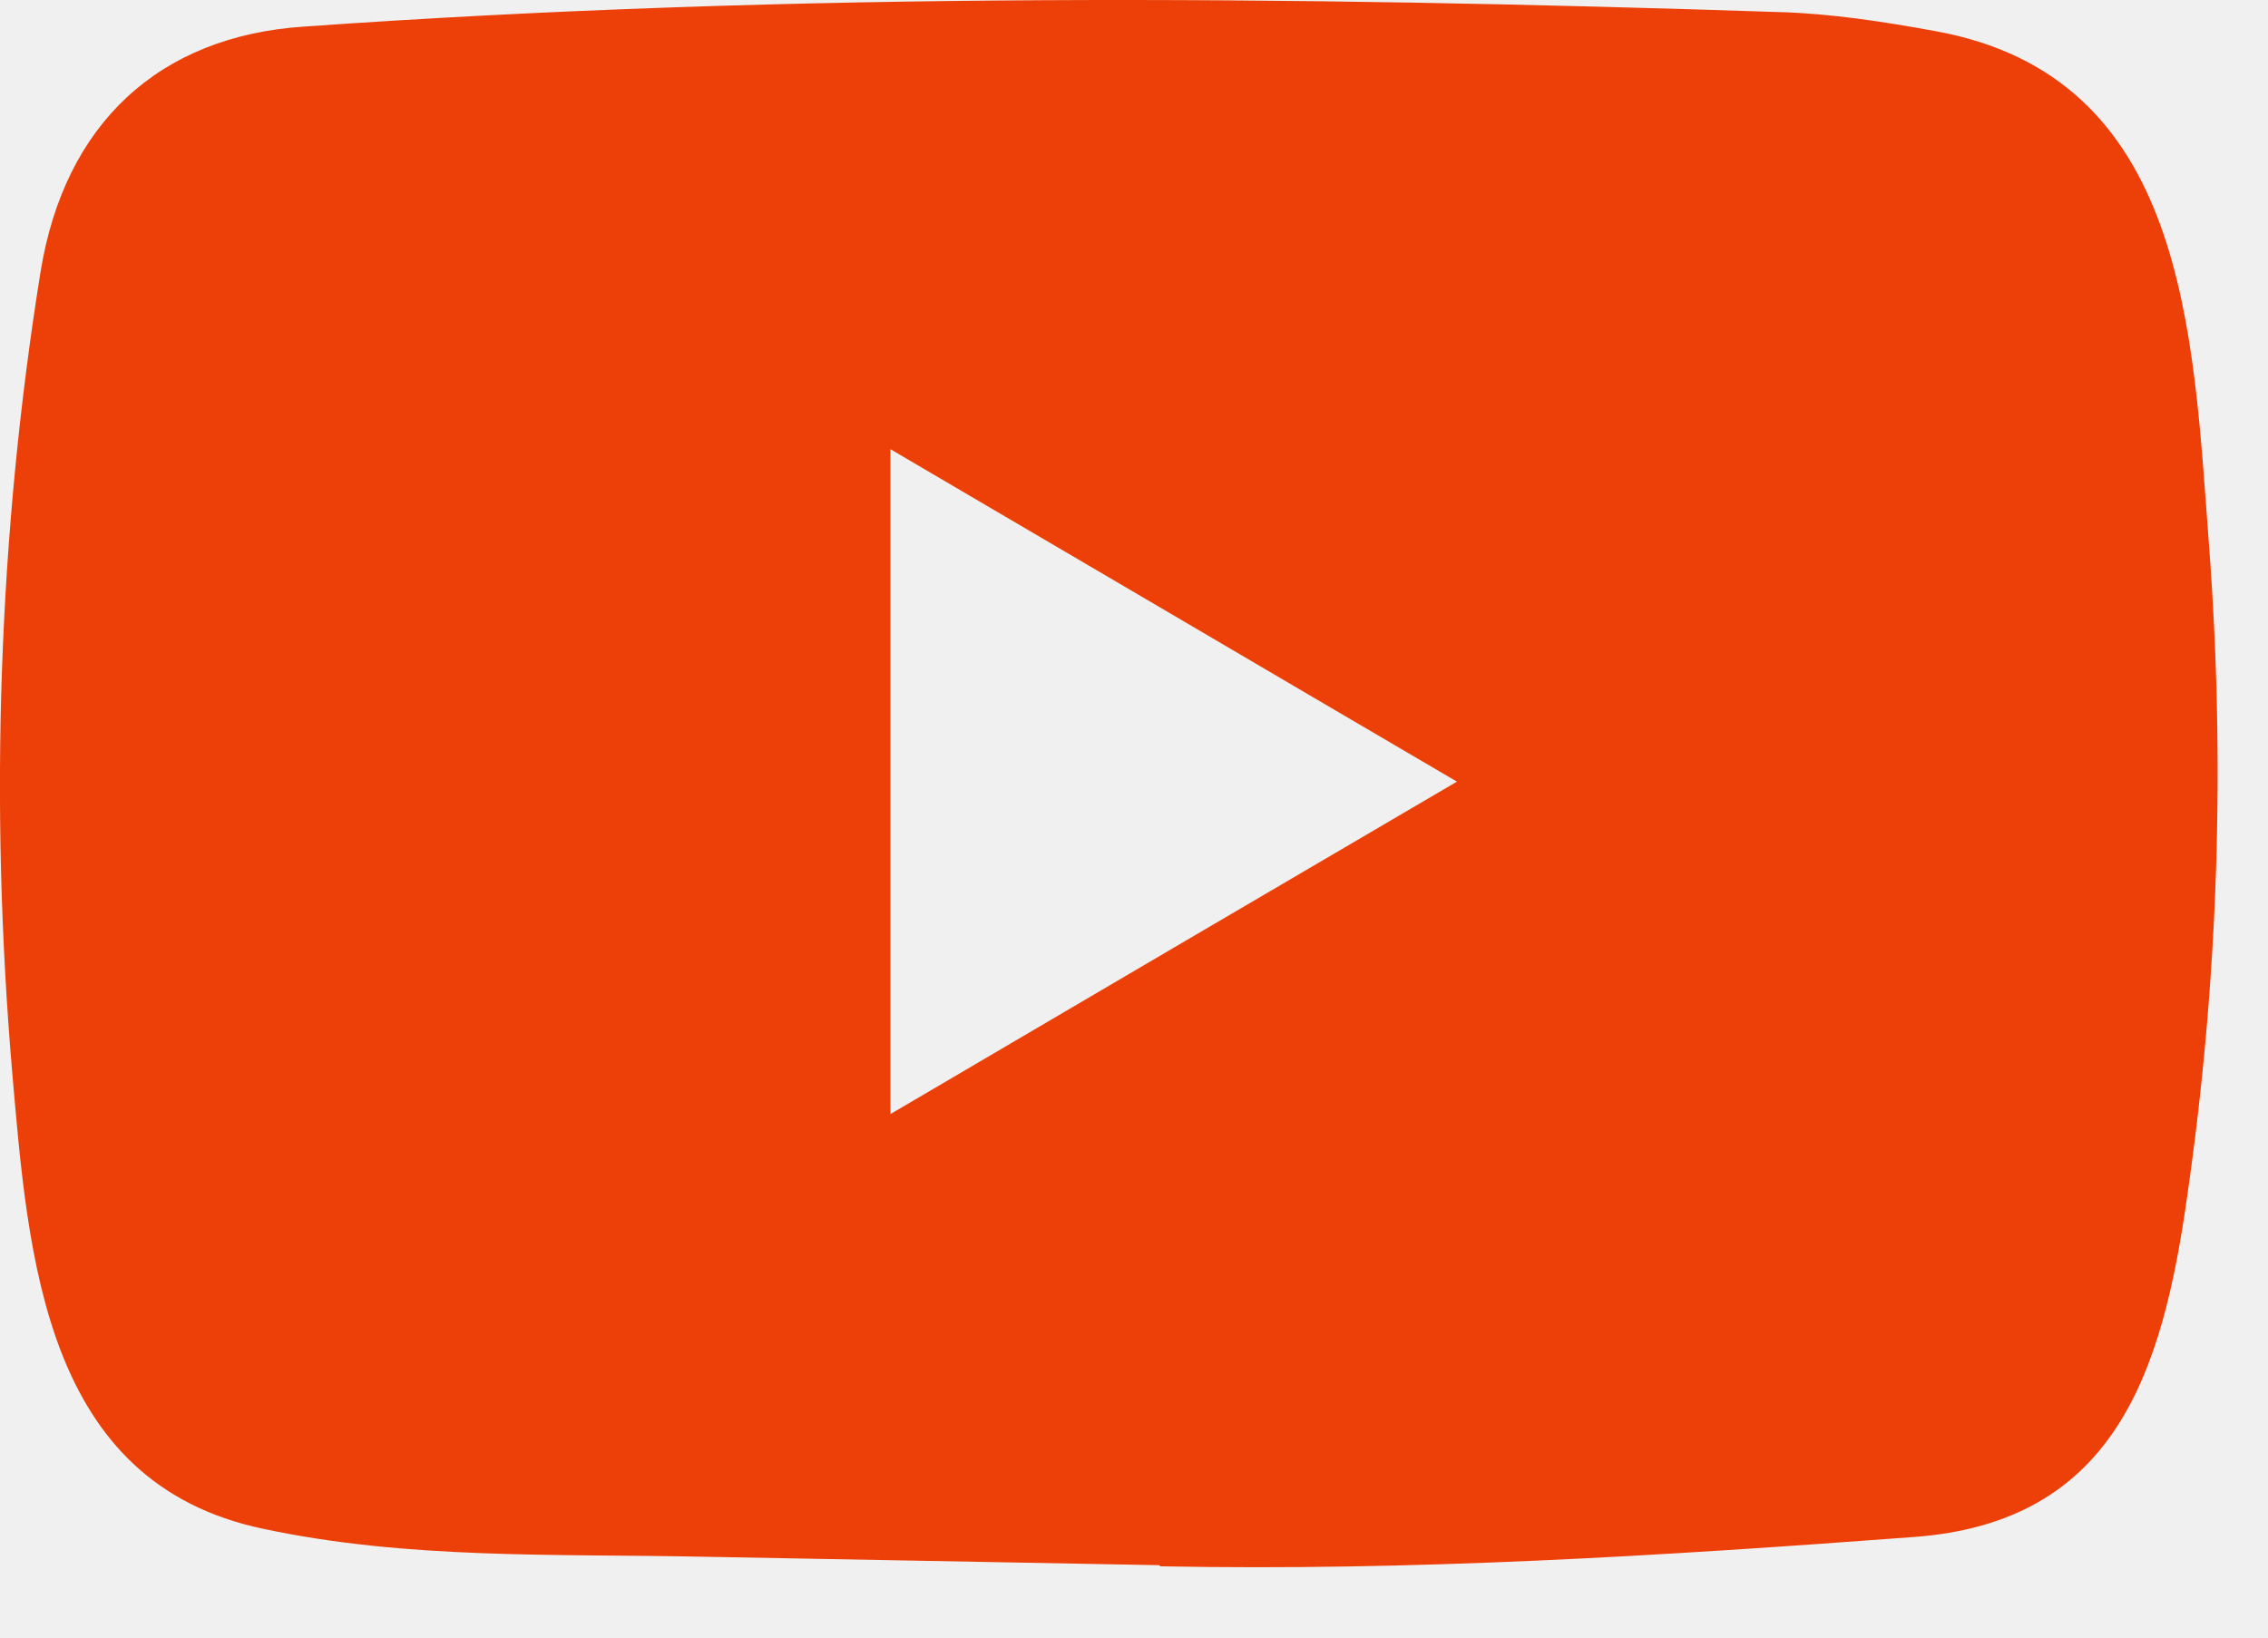
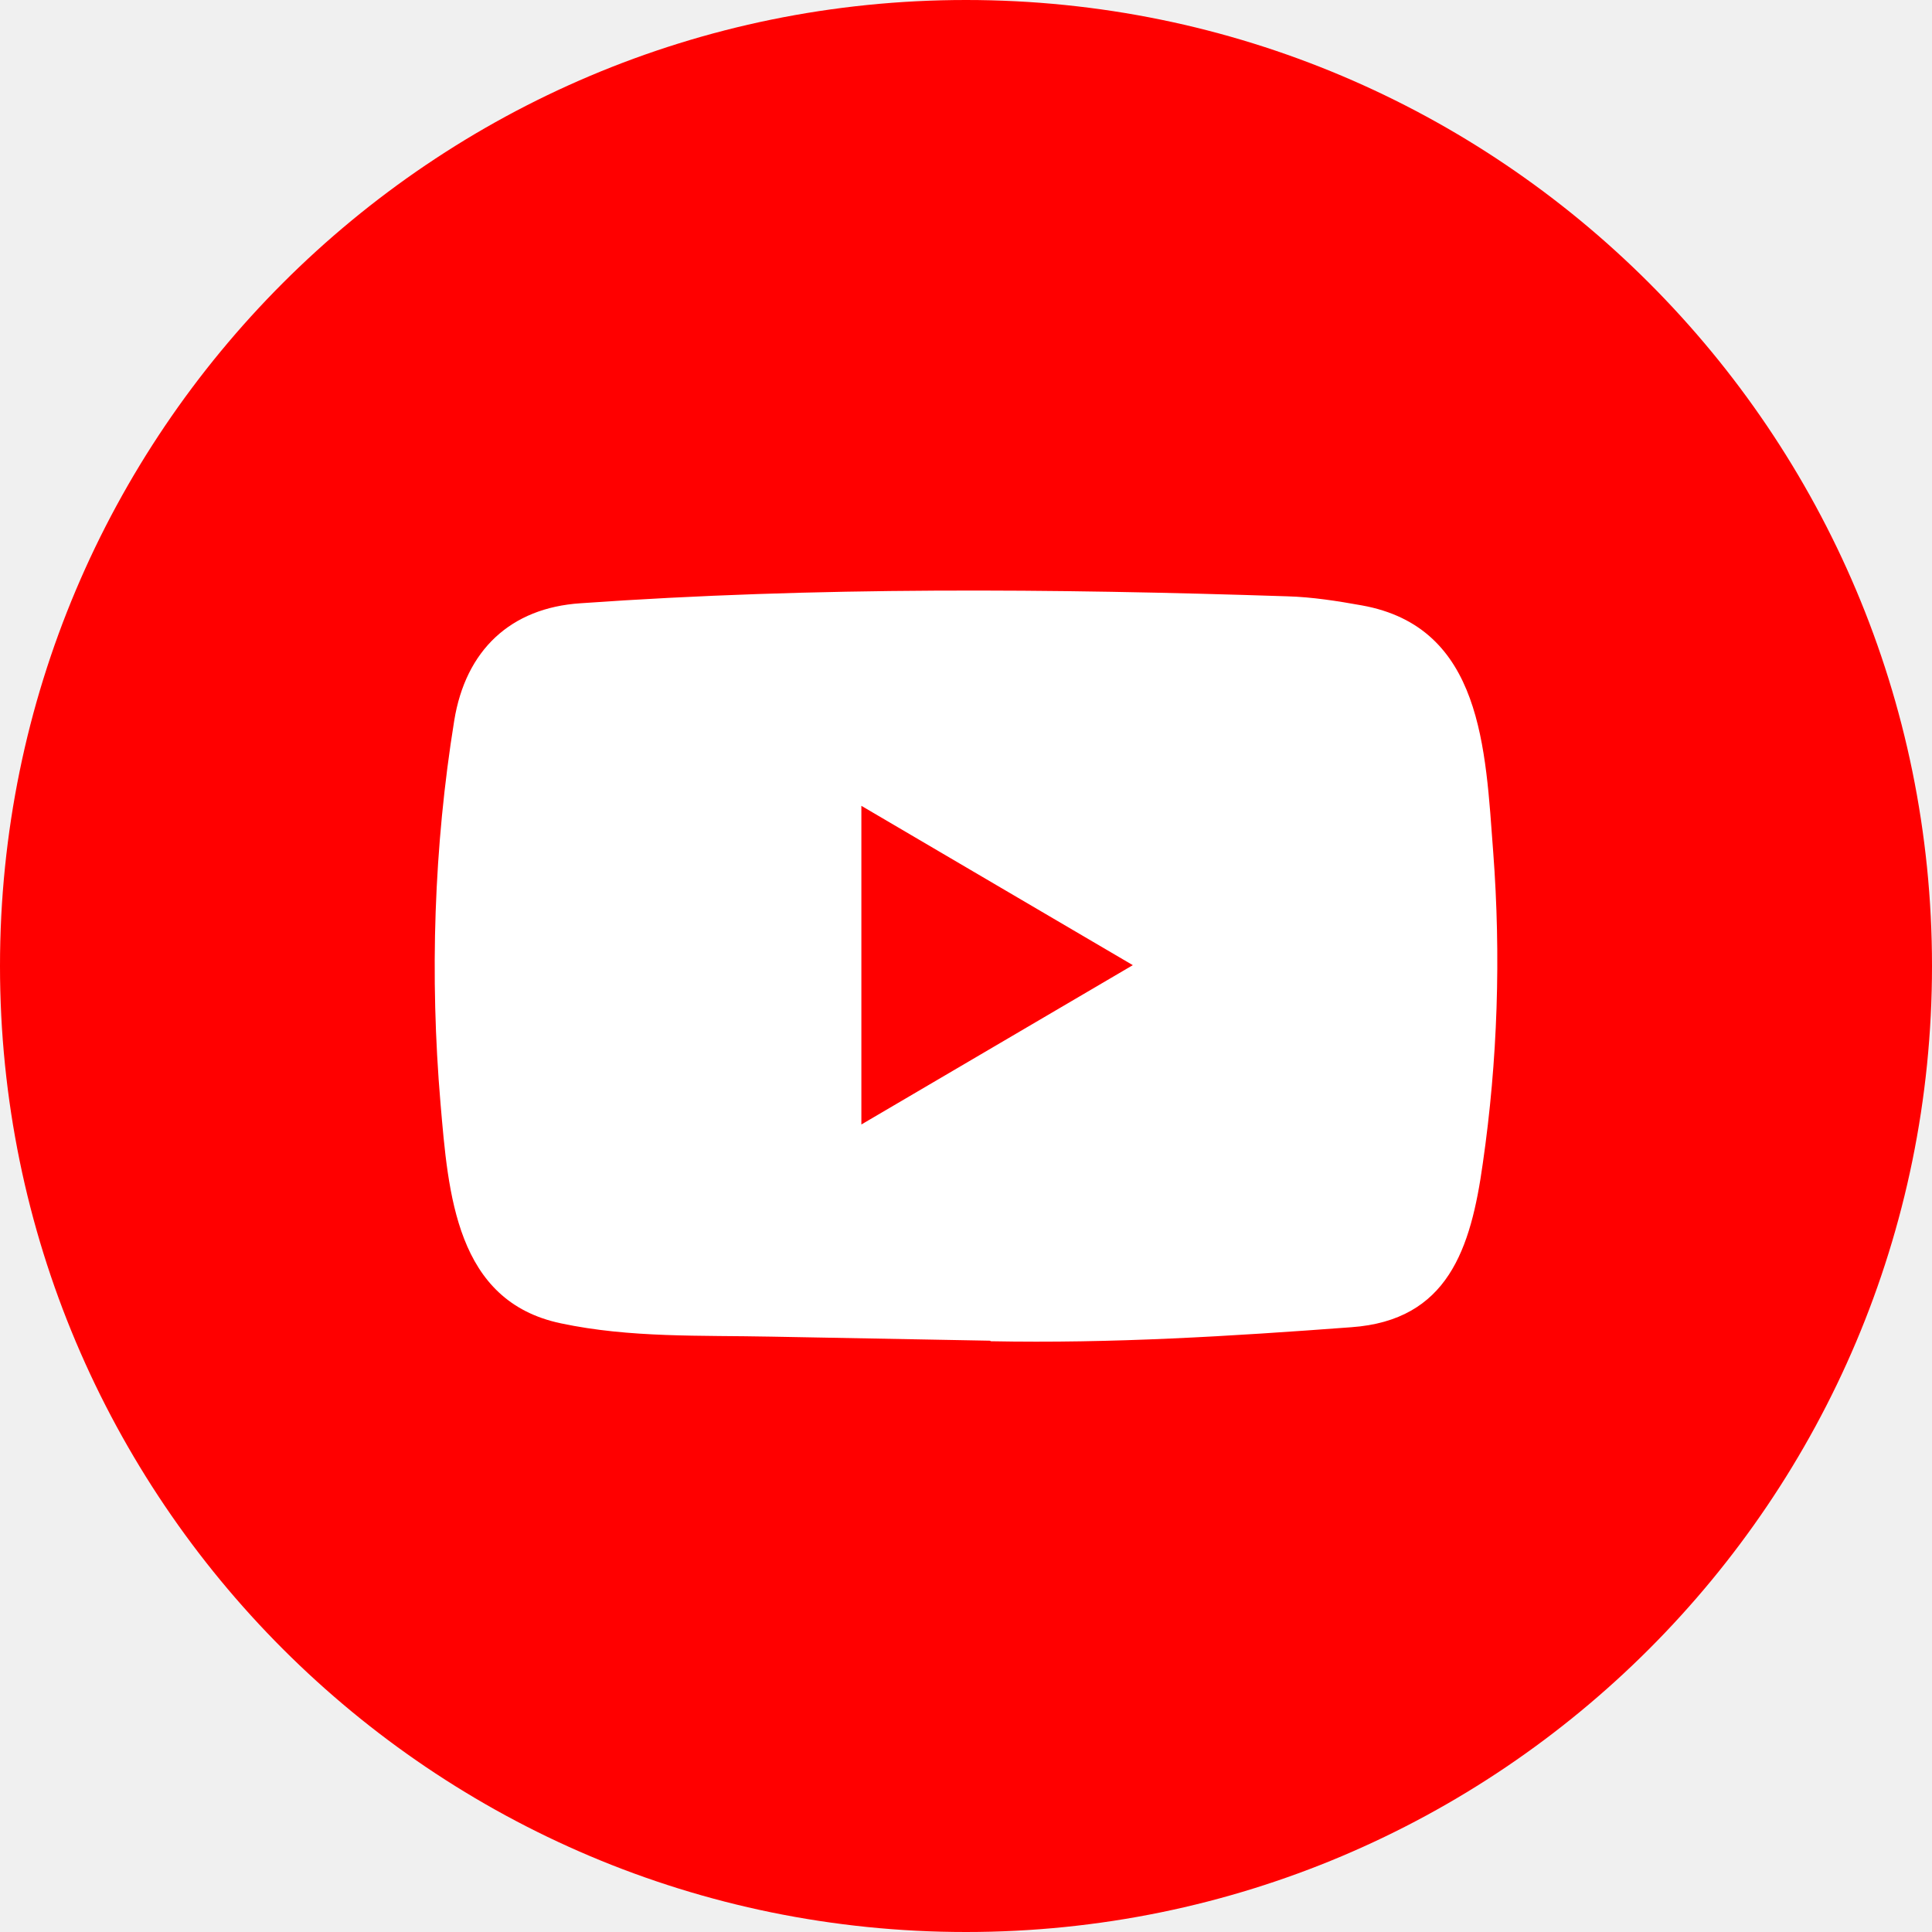
- <svg xmlns="http://www.w3.org/2000/svg" width="18" height="13" viewBox="0 0 18 13" fill="none">
-   <path d="M9.19 12.425L5.579 12.358C4.41 12.334 3.238 12.381 2.092 12.137C0.348 11.773 0.225 9.989 0.095 8.491C-0.083 6.387 -0.014 4.244 0.322 2.157C0.512 0.985 1.259 0.287 2.413 0.211C6.312 -0.065 10.236 -0.033 14.125 0.096C14.536 0.108 14.949 0.172 15.354 0.246C17.354 0.604 17.403 2.627 17.532 4.329C17.662 6.049 17.607 7.778 17.36 9.487C17.162 10.902 16.782 12.088 15.182 12.202C13.177 12.352 11.218 12.473 9.207 12.434C9.207 12.425 9.196 12.425 9.19 12.425ZM7.067 8.844C8.578 7.957 10.06 7.085 11.563 6.205C10.049 5.318 8.569 4.446 7.067 3.566V8.844Z" fill="#ED4008" />
+ <svg xmlns="http://www.w3.org/2000/svg" width="32" height="32" viewBox="0 0 32 32" fill="none">
+   <rect width="32" height="32" rx="16" fill="#FF0000" />
+   <path d="M16.39 22.206L12.779 22.139C11.61 22.115 10.438 22.162 9.292 21.919C7.548 21.555 7.425 19.77 7.296 18.273C7.117 16.168 7.186 14.025 7.523 11.938C7.712 10.767 8.459 10.068 9.614 9.992C13.512 9.716 17.436 9.749 21.325 9.877C21.736 9.889 22.15 9.954 22.555 10.027C24.554 10.385 24.603 12.408 24.732 14.11C24.862 15.831 24.807 17.56 24.56 19.268C24.362 20.683 23.983 21.869 22.382 21.983C20.377 22.133 18.418 22.254 16.407 22.215C16.407 22.206 16.396 22.206 16.39 22.206ZM14.267 18.625C15.778 17.738 17.261 16.867 18.763 15.986C17.249 15.099 15.77 14.228 14.267 13.347V18.625Z" fill="white" />
</svg>
